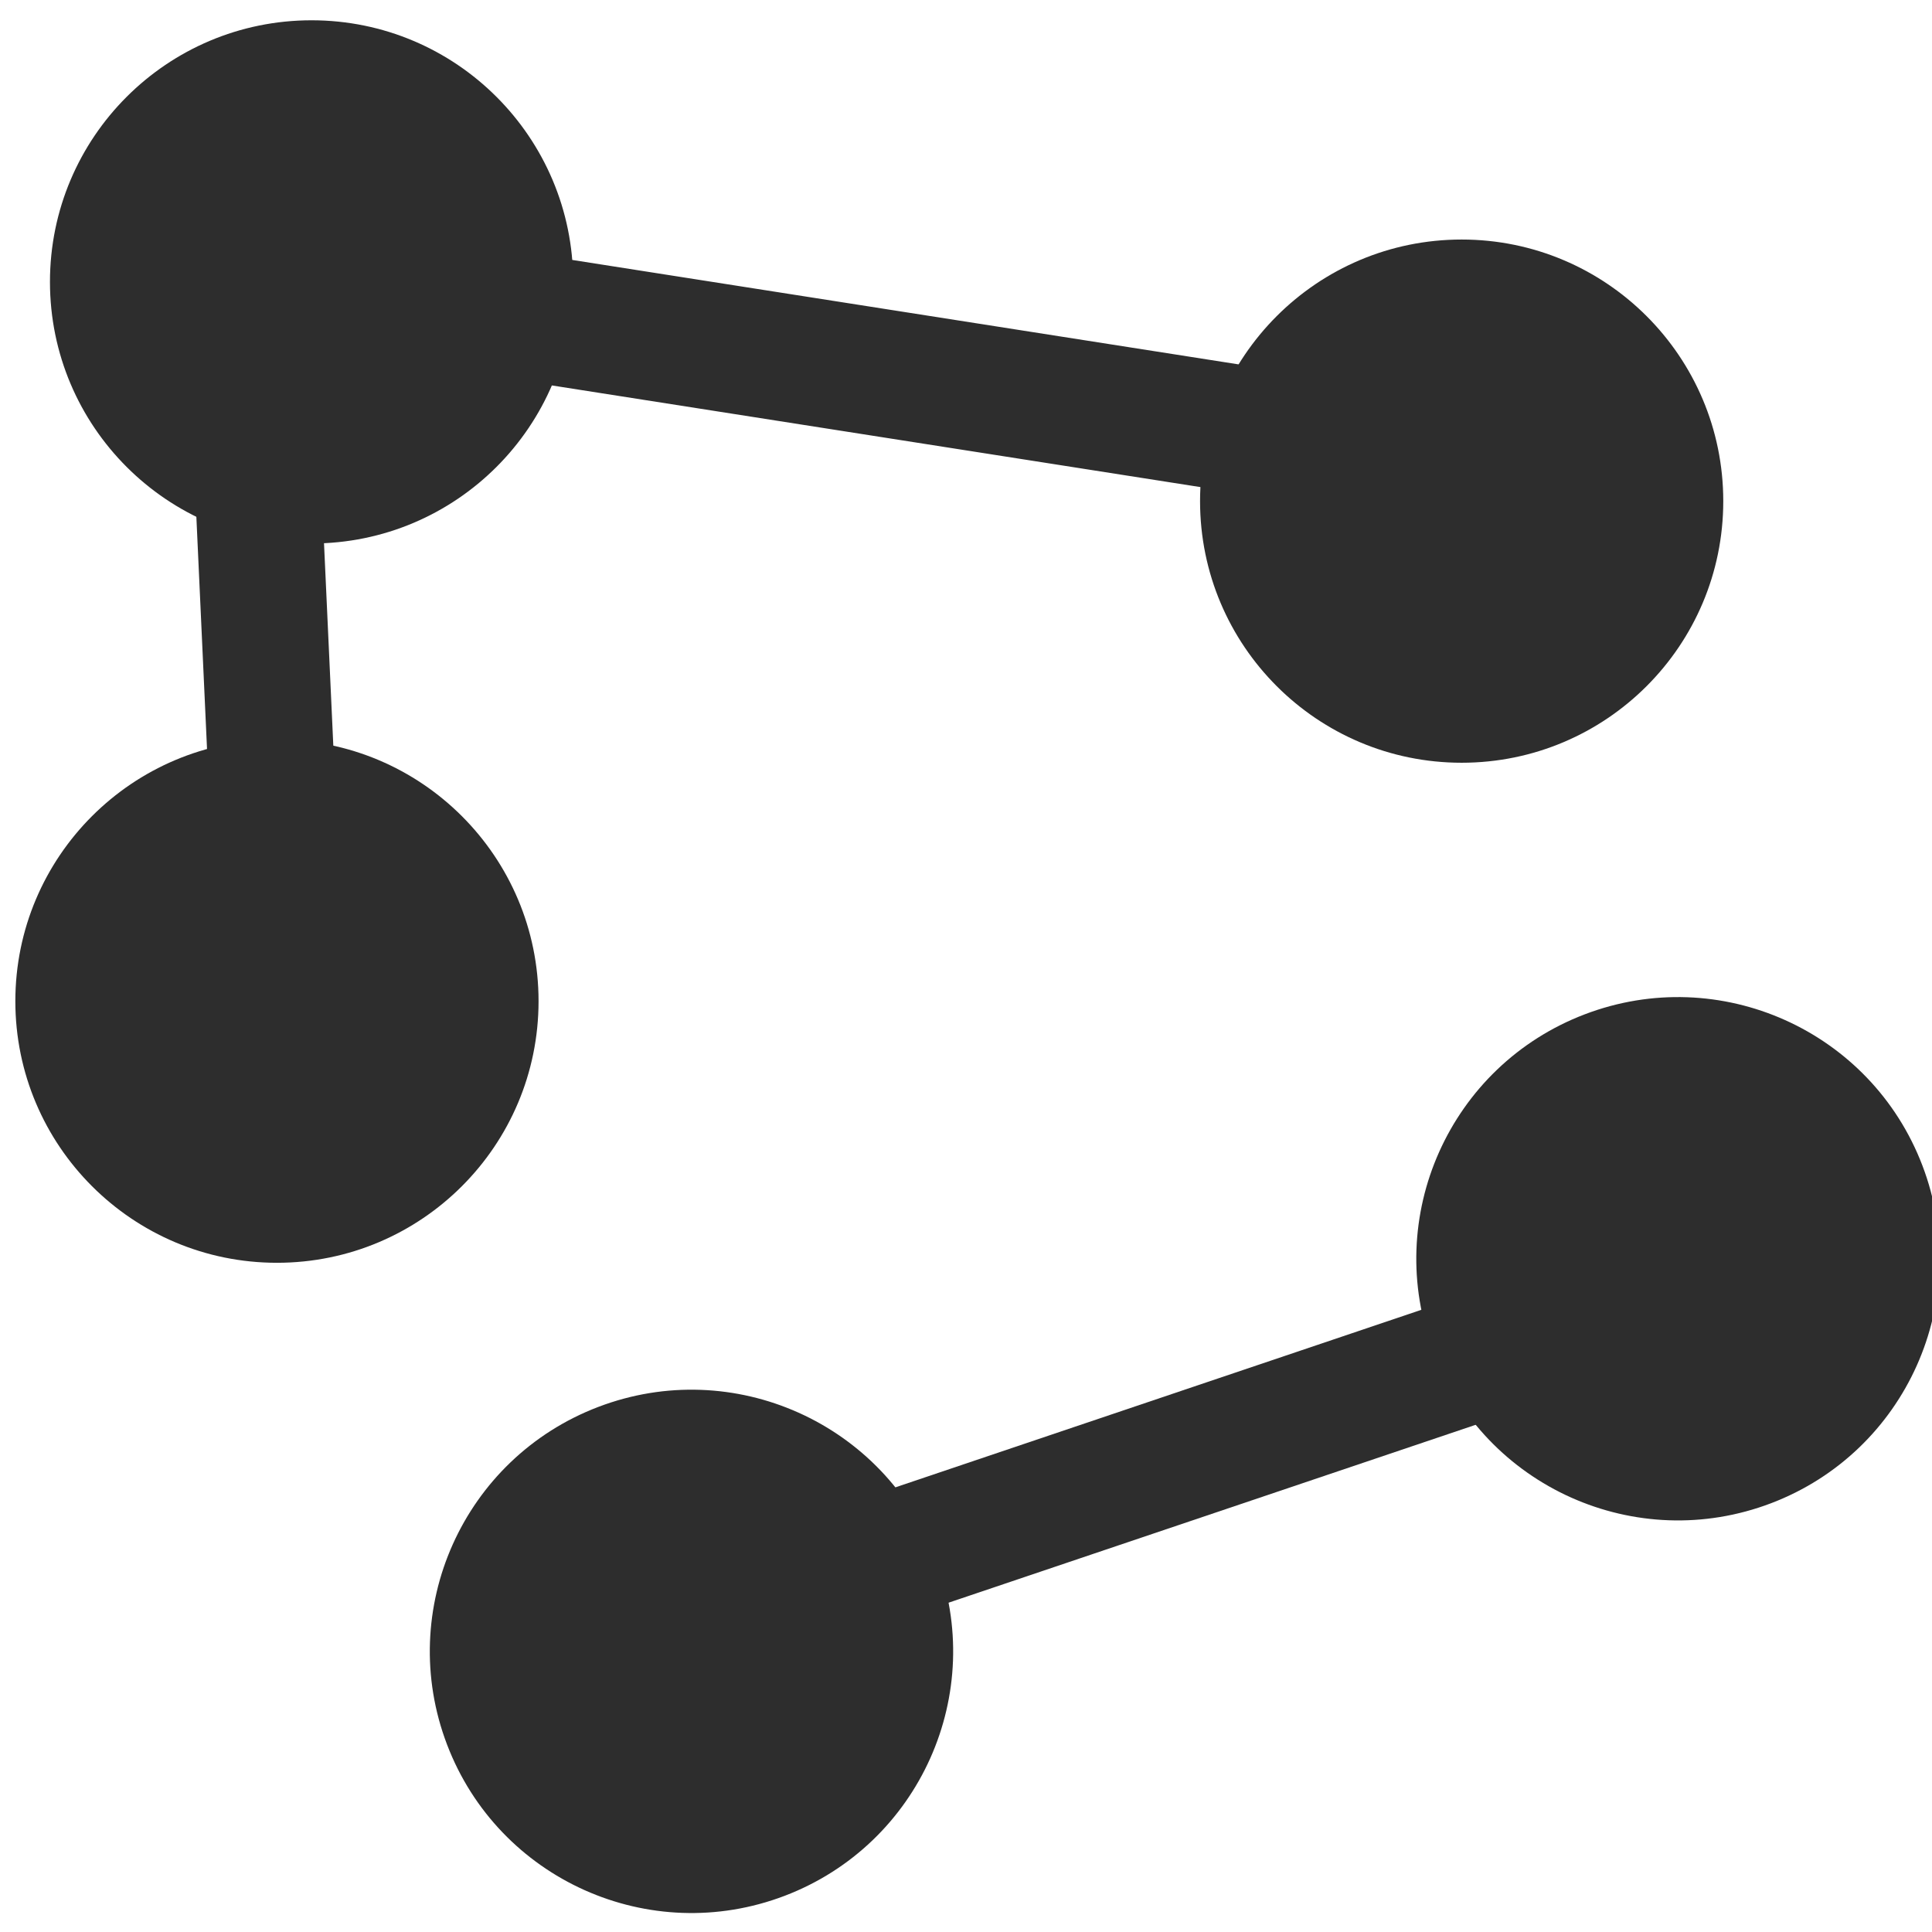
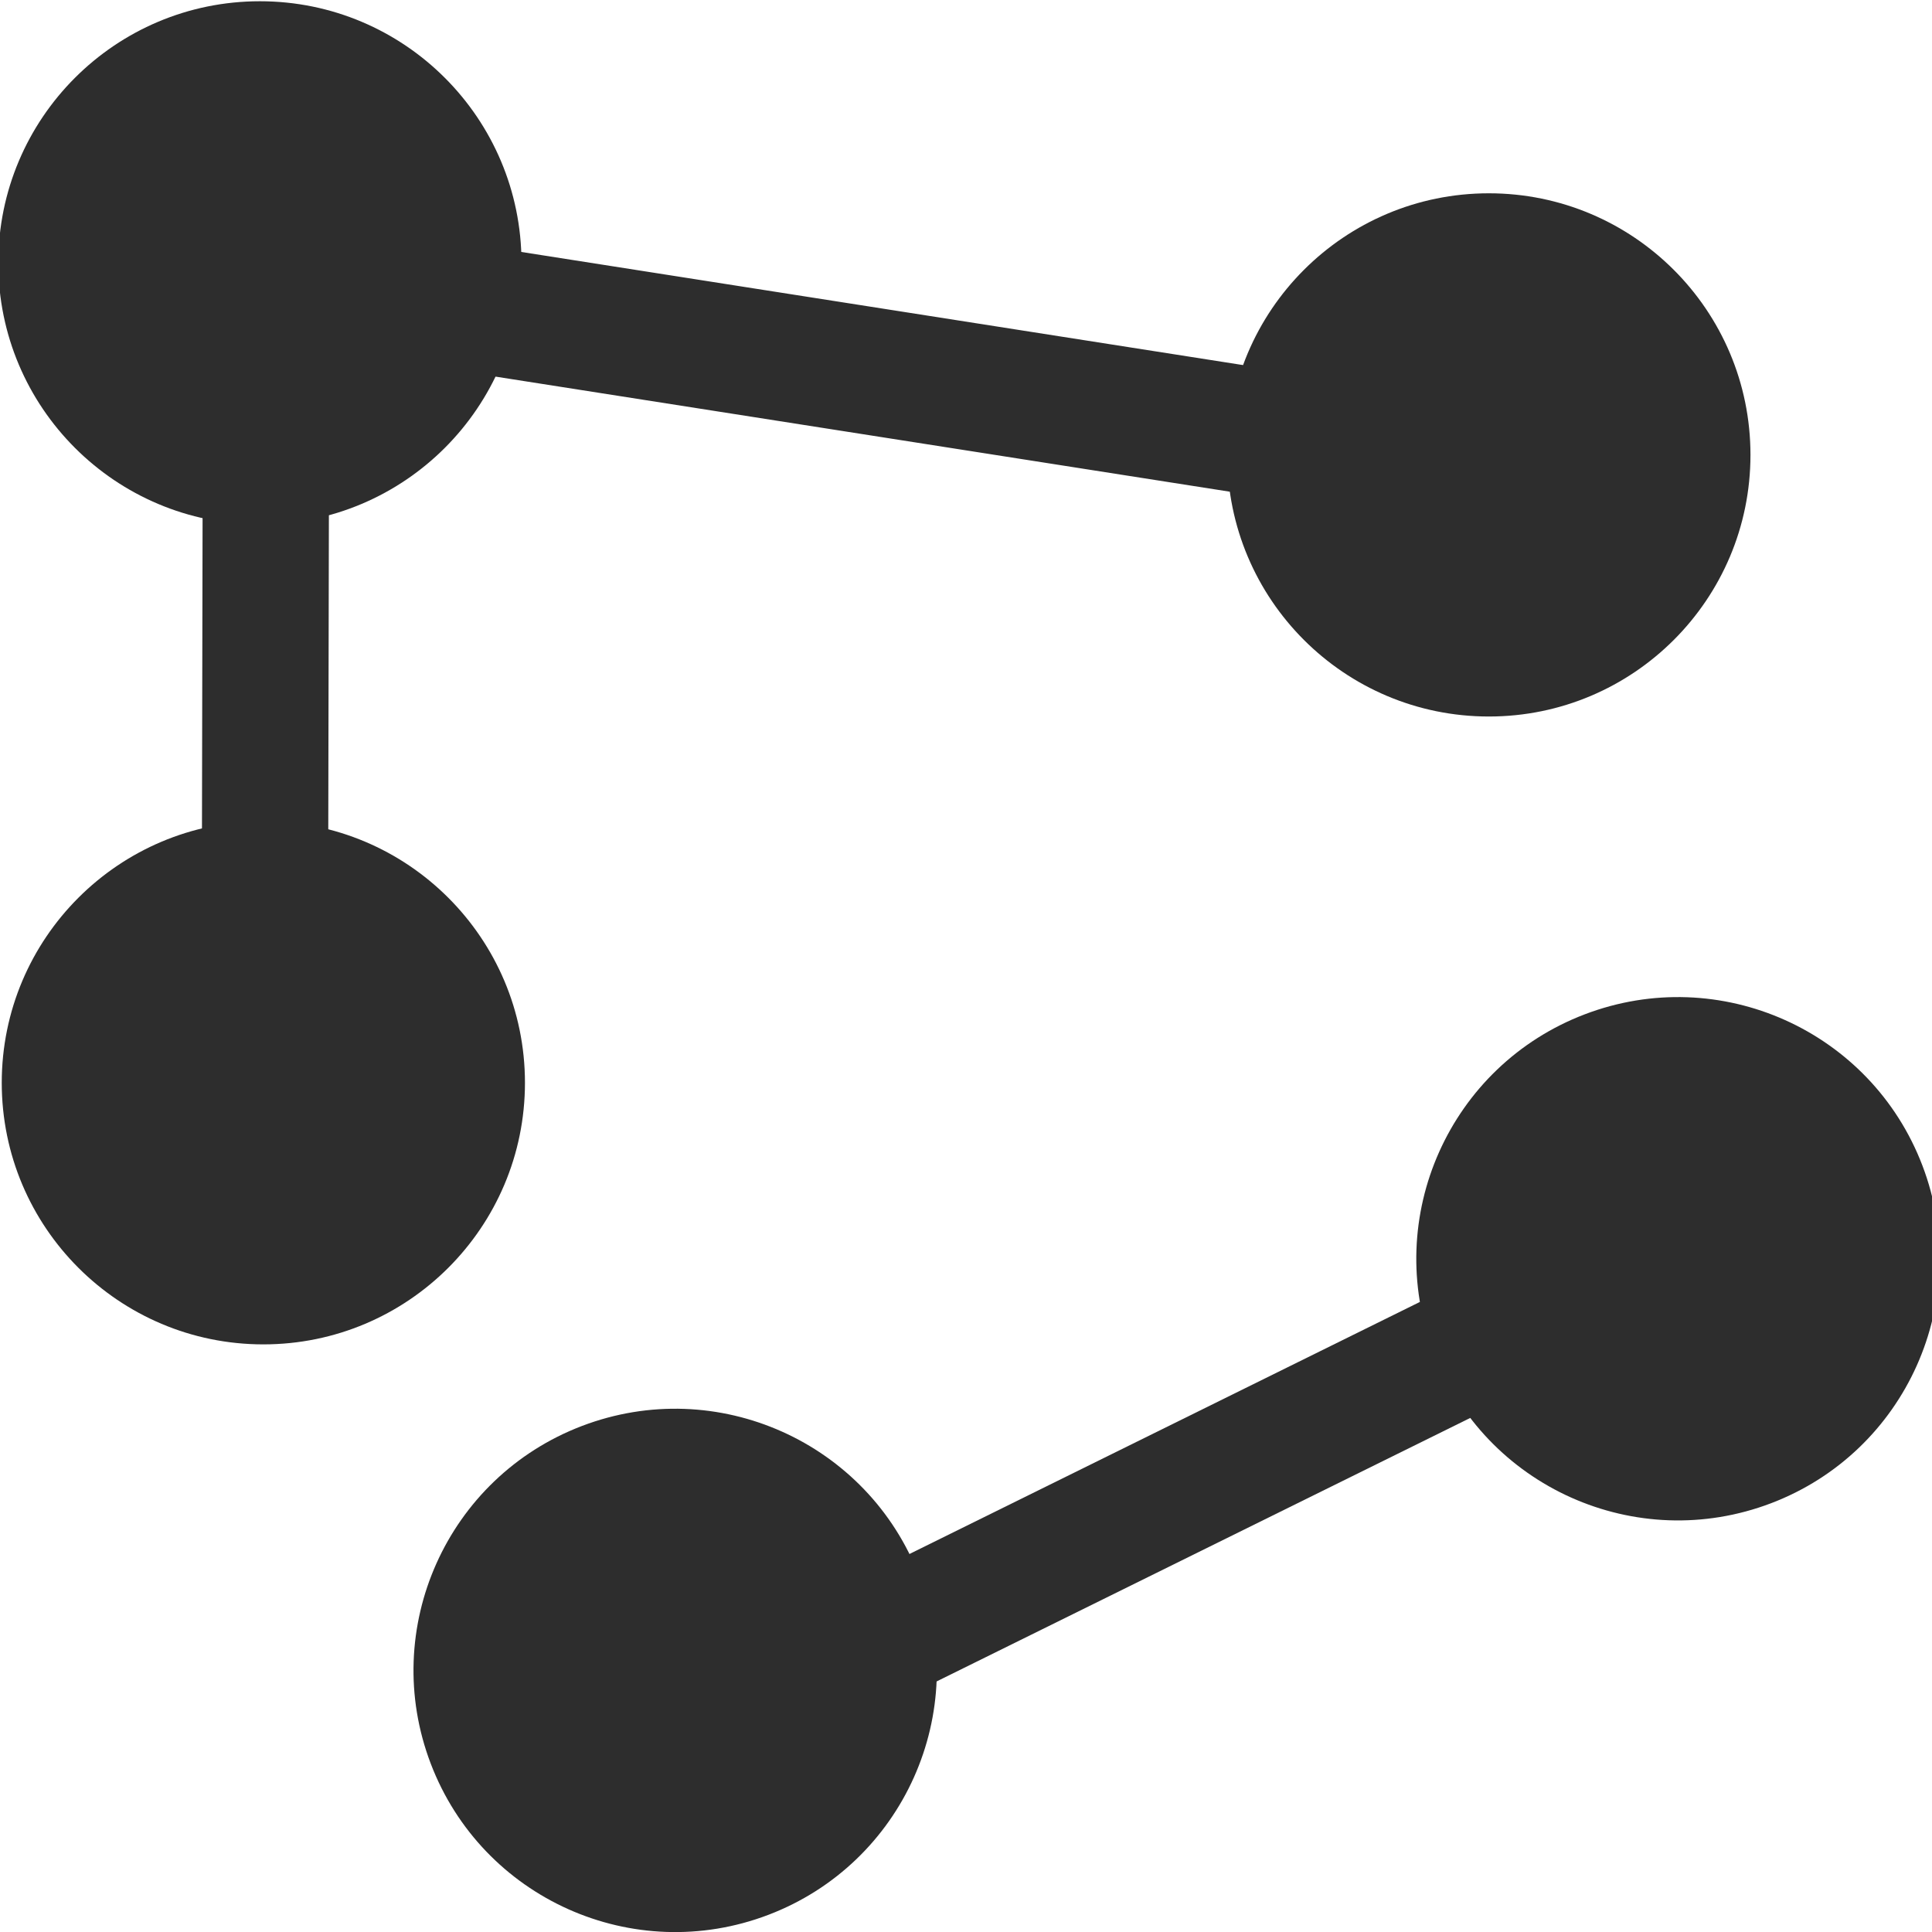
<svg xmlns="http://www.w3.org/2000/svg" width="16px" height="16px" id="svg2985" version="1.1">
  <defs id="defs2987" />
  <g id="layer1">
-     <path style="fill:#2d2d2d;fill-opacity:1;stroke:none" id="path3012-9-6-0-2-2" d="m 5.543,6.157 a 1.37,1.37 0 1 1 -2.74,0 1.37,1.37 0 1 1 2.74,0 z" transform="matrix(1.581395,0,0,1.581395,-4.018892,-7.40215)" />
-     <rect style="fill:#666666;fill-opacity:1;stroke:#2d2d2d;stroke-width:0.6;stroke-linecap:round;stroke-linejoin:round;stroke-miterlimit:4;stroke-opacity:1;stroke-dasharray:none" id="rect3201" width="0.446" height="8.728" x="1.728" y="1.06" rx="1.202" ry="0.854" transform="matrix(0.998946,-0.04590113,0.04590113,0.998946,0,0)" />
+     <path style="fill:#2d2d2d;fill-opacity:1;stroke:none" id="path3012-9-6-0-2-2" d="m 5.543,6.157 a 1.37,1.37 0 1 1 -2.74,0 1.37,1.37 0 1 1 2.74,0 z" transform="matrix(1.581395,0,0,1.581395,-4.446862,-7.559824)" />
+     <rect style="fill:#666666;fill-opacity:1;stroke:#2d2d2d;stroke-width:0.6;stroke-linecap:round;stroke-linejoin:round;stroke-miterlimit:4;stroke-opacity:1;stroke-dasharray:none" id="rect3201" width="0.446" height="8.728" x="1.986" y="1.321" rx="1.202" ry="0.854" transform="matrix(0.9999981,0.00194763,-0.00194763,0.9999981,0,0)" />
    <rect style="fill:#666666;fill-opacity:1;stroke:#2d2d2d;stroke-width:0.606;stroke-linecap:round;stroke-linejoin:round;stroke-miterlimit:4;stroke-opacity:1;stroke-dasharray:none" id="rect3201-8" width="0.447" height="8.902" x="-2.143" y="3.129" rx="1.203" ry="0.871" transform="matrix(0.1647514,-0.9863351,0.9879386,0.1548463,0,0)" />
-     <rect style="fill:#666666;fill-opacity:1;stroke:#2d2d2d;stroke-width:0.6;stroke-linecap:round;stroke-linejoin:round;stroke-miterlimit:4;stroke-opacity:1;stroke-dasharray:none" id="rect3201-8-4-4" width="0.446" height="8.728" x="14.342" y="-9.552" rx="1.202" ry="0.854" transform="matrix(0.3197826,0.9474909,-0.9474909,0.3197826,0,0)" />
-     <path style="fill:#2d2d2d;fill-opacity:1;stroke:none" id="path3012-9-6-0-2-2-7" d="m 5.543,6.157 a 1.37,1.37 0 1 1 -2.74,0 1.37,1.37 0 1 1 2.74,0 z" transform="matrix(1.581395,0,0,1.581395,5.505696,-5.586426)" />
+     <rect style="fill:#666666;fill-opacity:1;stroke:#2d2d2d;stroke-width:0.6;stroke-linecap:round;stroke-linejoin:round;stroke-miterlimit:4;stroke-opacity:1;stroke-dasharray:none" id="rect3201-8-4-4" width="0.446" height="8.728" x="15.174" y="-7.513" rx="1.202" ry="0.854" transform="matrix(0.4427541,0.8966431,-0.8966431,0.4427541,0,0)" />
+     <path style="fill:#2d2d2d;fill-opacity:1;stroke:none" id="path3012-9-6-0-2-2-7" d="m 5.543,6.157 a 1.37,1.37 0 1 1 -2.74,0 1.37,1.37 0 1 1 2.74,0 z" transform="matrix(1.581395,0,0,1.581395,5.730944,-5.969347)" />
    <path style="fill:#2d2d2d;fill-opacity:1;stroke:none" id="path3012-9-6-0-2-2-3" d="m 5.543,6.157 a 1.37,1.37 0 1 1 -2.74,0 1.37,1.37 0 1 1 2.74,0 z" transform="matrix(1.477625,-0.5634144,0.5634144,1.477625,4.261121,3.677876)" />
-     <path style="fill:#2d2d2d;fill-opacity:1;stroke:none" id="path3012-9-6-0-2-2-3-2" d="m 5.543,6.157 a 1.37,1.37 0 1 1 -2.74,0 1.37,1.37 0 1 1 2.74,0 z" transform="matrix(1.477625,-0.5634144,0.5634144,1.477625,-3.908488,6.929294)" />
-     <path style="fill:#2d2d2d;fill-opacity:1;stroke:none" id="path3012-9-6-0-2-2-3-2-7" d="m 5.543,6.157 a 1.37,1.37 0 1 1 -2.74,0 1.37,1.37 0 1 1 2.74,0 z" transform="matrix(1.581395,0,0,1.581395,-4.305586,-1.4453)" />
+     <path style="fill:#2d2d2d;fill-opacity:1;stroke:none" id="path3012-9-6-0-2-2-3-2" d="m 5.543,6.157 a 1.37,1.37 0 1 1 -2.74,0 1.37,1.37 0 1 1 2.74,0 z" transform="matrix(1.477625,-0.5634144,0.5634144,1.477625,-4.043637,7.086967)" />
+     <path style="fill:#2d2d2d;fill-opacity:1;stroke:none" id="path3012-9-6-0-2-2-3-2-7" d="m 5.543,6.157 a 1.37,1.37 0 1 1 -2.74,0 1.37,1.37 0 1 1 2.74,0 z" transform="matrix(1.581395,0,0,1.581395,-4.418209,-0.7695577)" />
  </g>
</svg>
